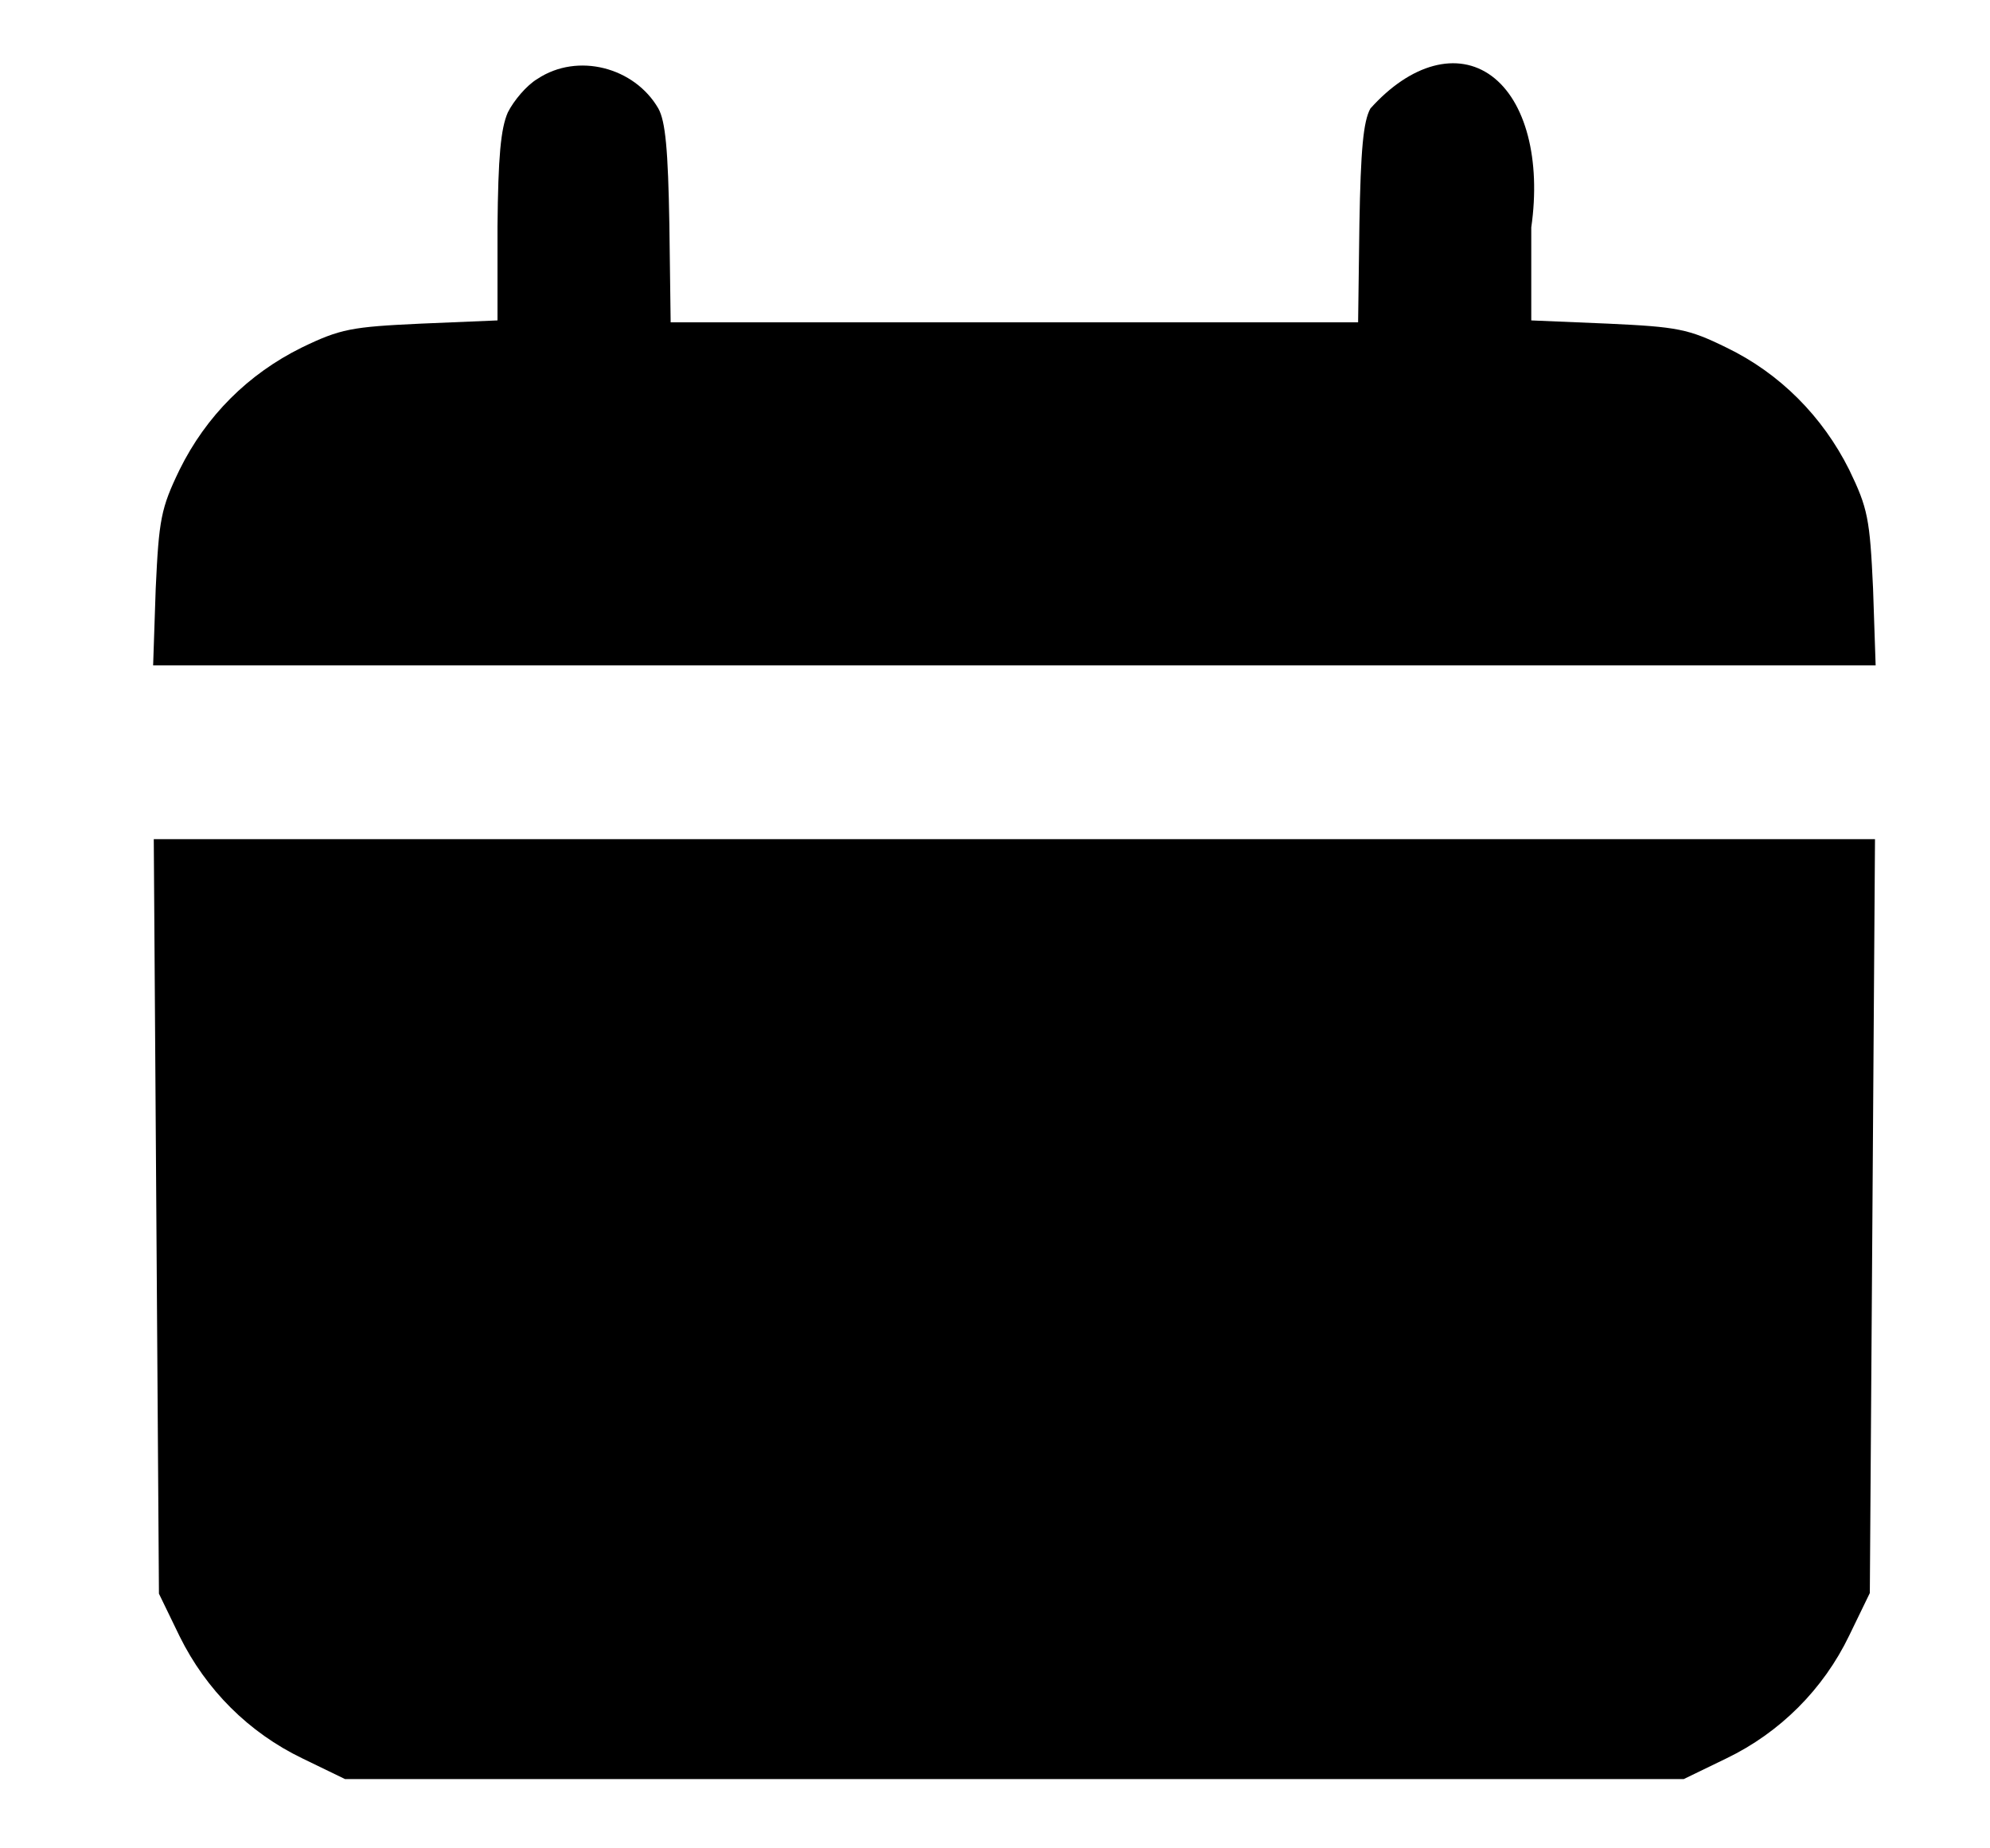
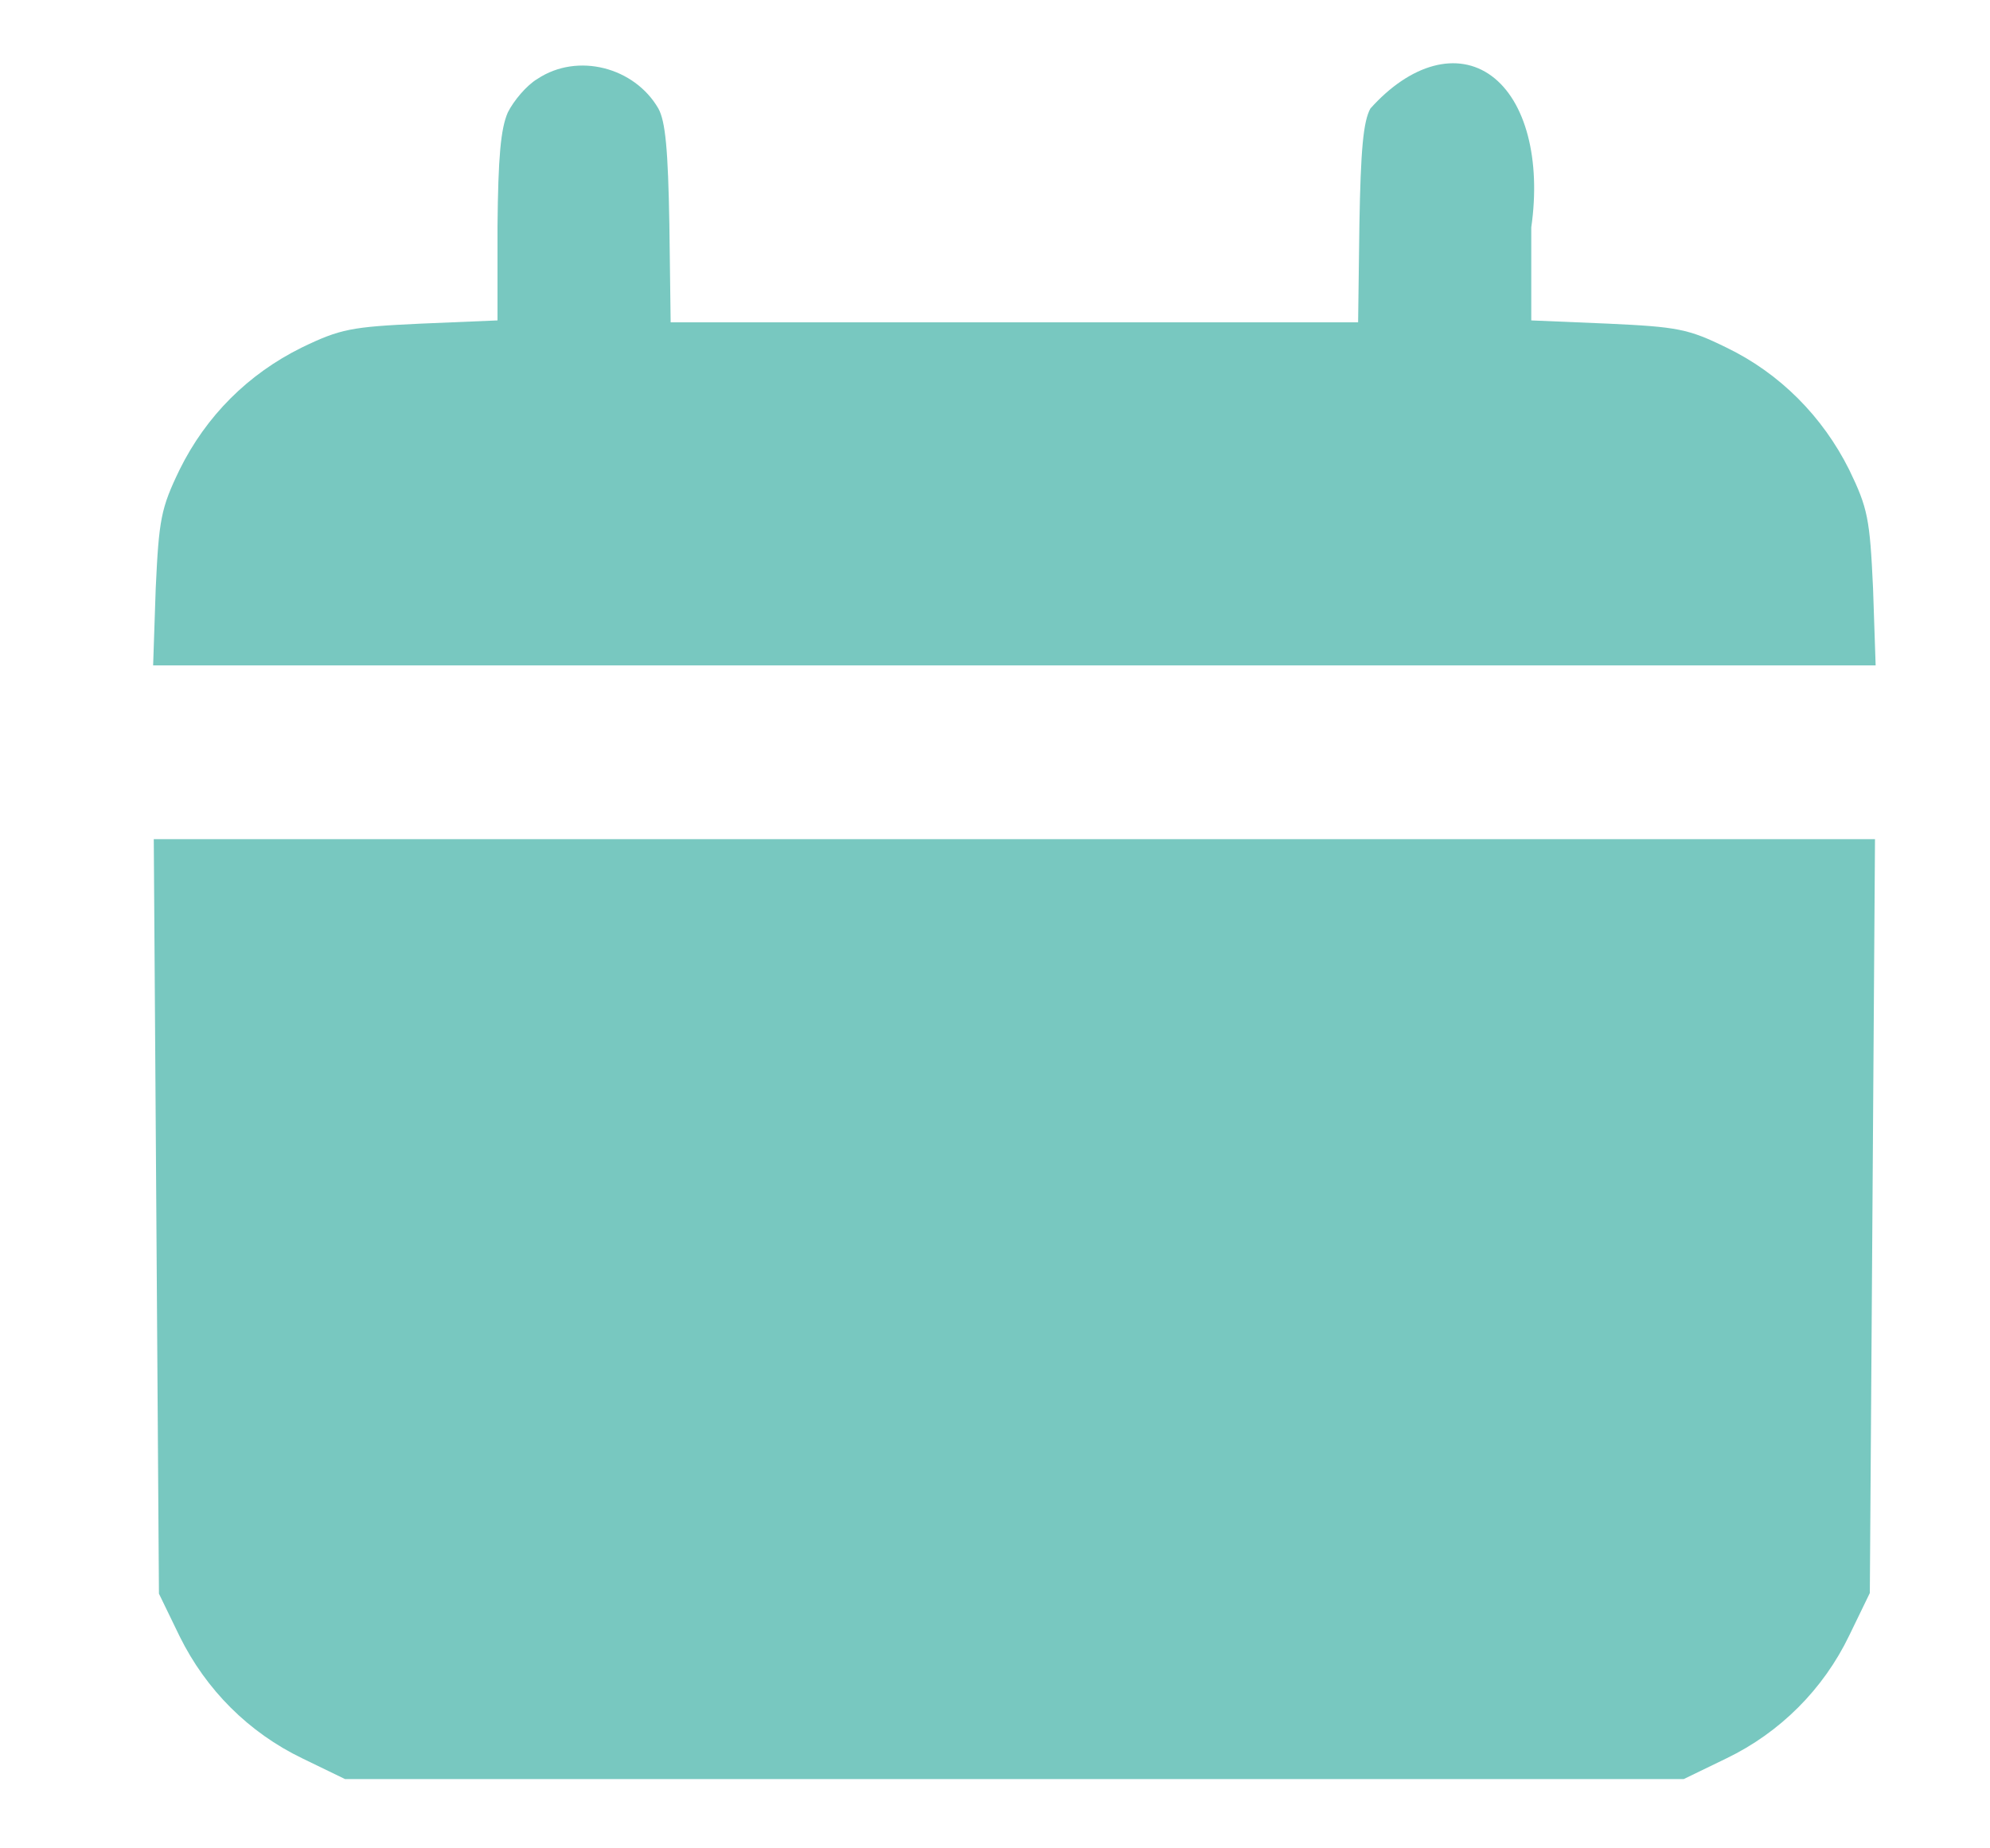
<svg xmlns="http://www.w3.org/2000/svg" viewBox="0 0 308 286" width="308" height="286">
-   <path d="M 24.2 188.3 l-0.4-58.4 H 290.2 l-0.4 58.4 l-0.4 58.3 l-3.2 6.6 c-4 8.3-10.7 15-19 19 l-6.6 3.2 H 53.4 l-6.6-3.2 c-8.3-4-14.9-10.6-19-18.9 l-3.2-6.6 l-0.4-58.4 Z M 83.2 12.2 c 6.2-4.1 15-1.8 18.7 4.6 c 1.1 2 1.5 6.4 1.7 17.9 l 0.2 15.2 H 210.2 l 0.2-15.2 c 0.2-11.5 0.6-15.9 1.7-17.9 A 28.7 16.7-72.8 0 1 237 35.2 V 49.6 l 11.9 0.5 c 10.7 0.5 12.4 0.8 18.3 3.7 c 8.3 4 14.9 10.7 19 18.9 c 2.9 6 3.2 7.6 3.7 18.4 l 0.4 11.9 H 23.7 l 0.4-11.9 c 0.5-10.7 0.8-12.4 3.7-18.4 c 4.1-8.3 10.6-14.8 18.9-18.9 c 6-2.9 7.7-3.2 18.4-3.7 L 77 49.6 V 35.1 c 0.1-10.8 0.5-15.2 1.6-17.7 c 0.9-1.8 2.9-4.2 4.6-5.2 Z" fill="#000000" fill-rule="evenodd" />
+   <path d="M 24.2 188.3 l-0.4-58.4 H 290.2 l-0.4 58.4 l-0.4 58.3 l-3.2 6.6 c-4 8.3-10.7 15-19 19 l-6.6 3.2 H 53.4 l-6.6-3.2 c-8.3-4-14.9-10.6-19-18.9 l-3.2-6.6 l-0.4-58.4 Z M 83.2 12.2 c 6.2-4.1 15-1.8 18.7 4.6 c 1.1 2 1.5 6.4 1.7 17.9 l 0.2 15.2 H 210.2 l 0.2-15.2 c 0.2-11.5 0.6-15.9 1.7-17.9 A 28.7 16.7-72.8 0 1 237 35.2 V 49.6 l 11.9 0.5 c 10.7 0.5 12.4 0.8 18.3 3.7 c 8.3 4 14.9 10.7 19 18.9 c 2.9 6 3.2 7.6 3.7 18.4 l 0.4 11.9 H 23.7 l 0.4-11.9 c 0.5-10.7 0.8-12.4 3.7-18.4 c 4.1-8.3 10.6-14.8 18.9-18.9 c 6-2.9 7.7-3.2 18.4-3.7 L 77 49.6 V 35.1 c 0.1-10.8 0.5-15.2 1.6-17.7 c 0.9-1.8 2.9-4.2 4.6-5.2 Z" fill="#78c8c0" fill-rule="evenodd" />
</svg>
